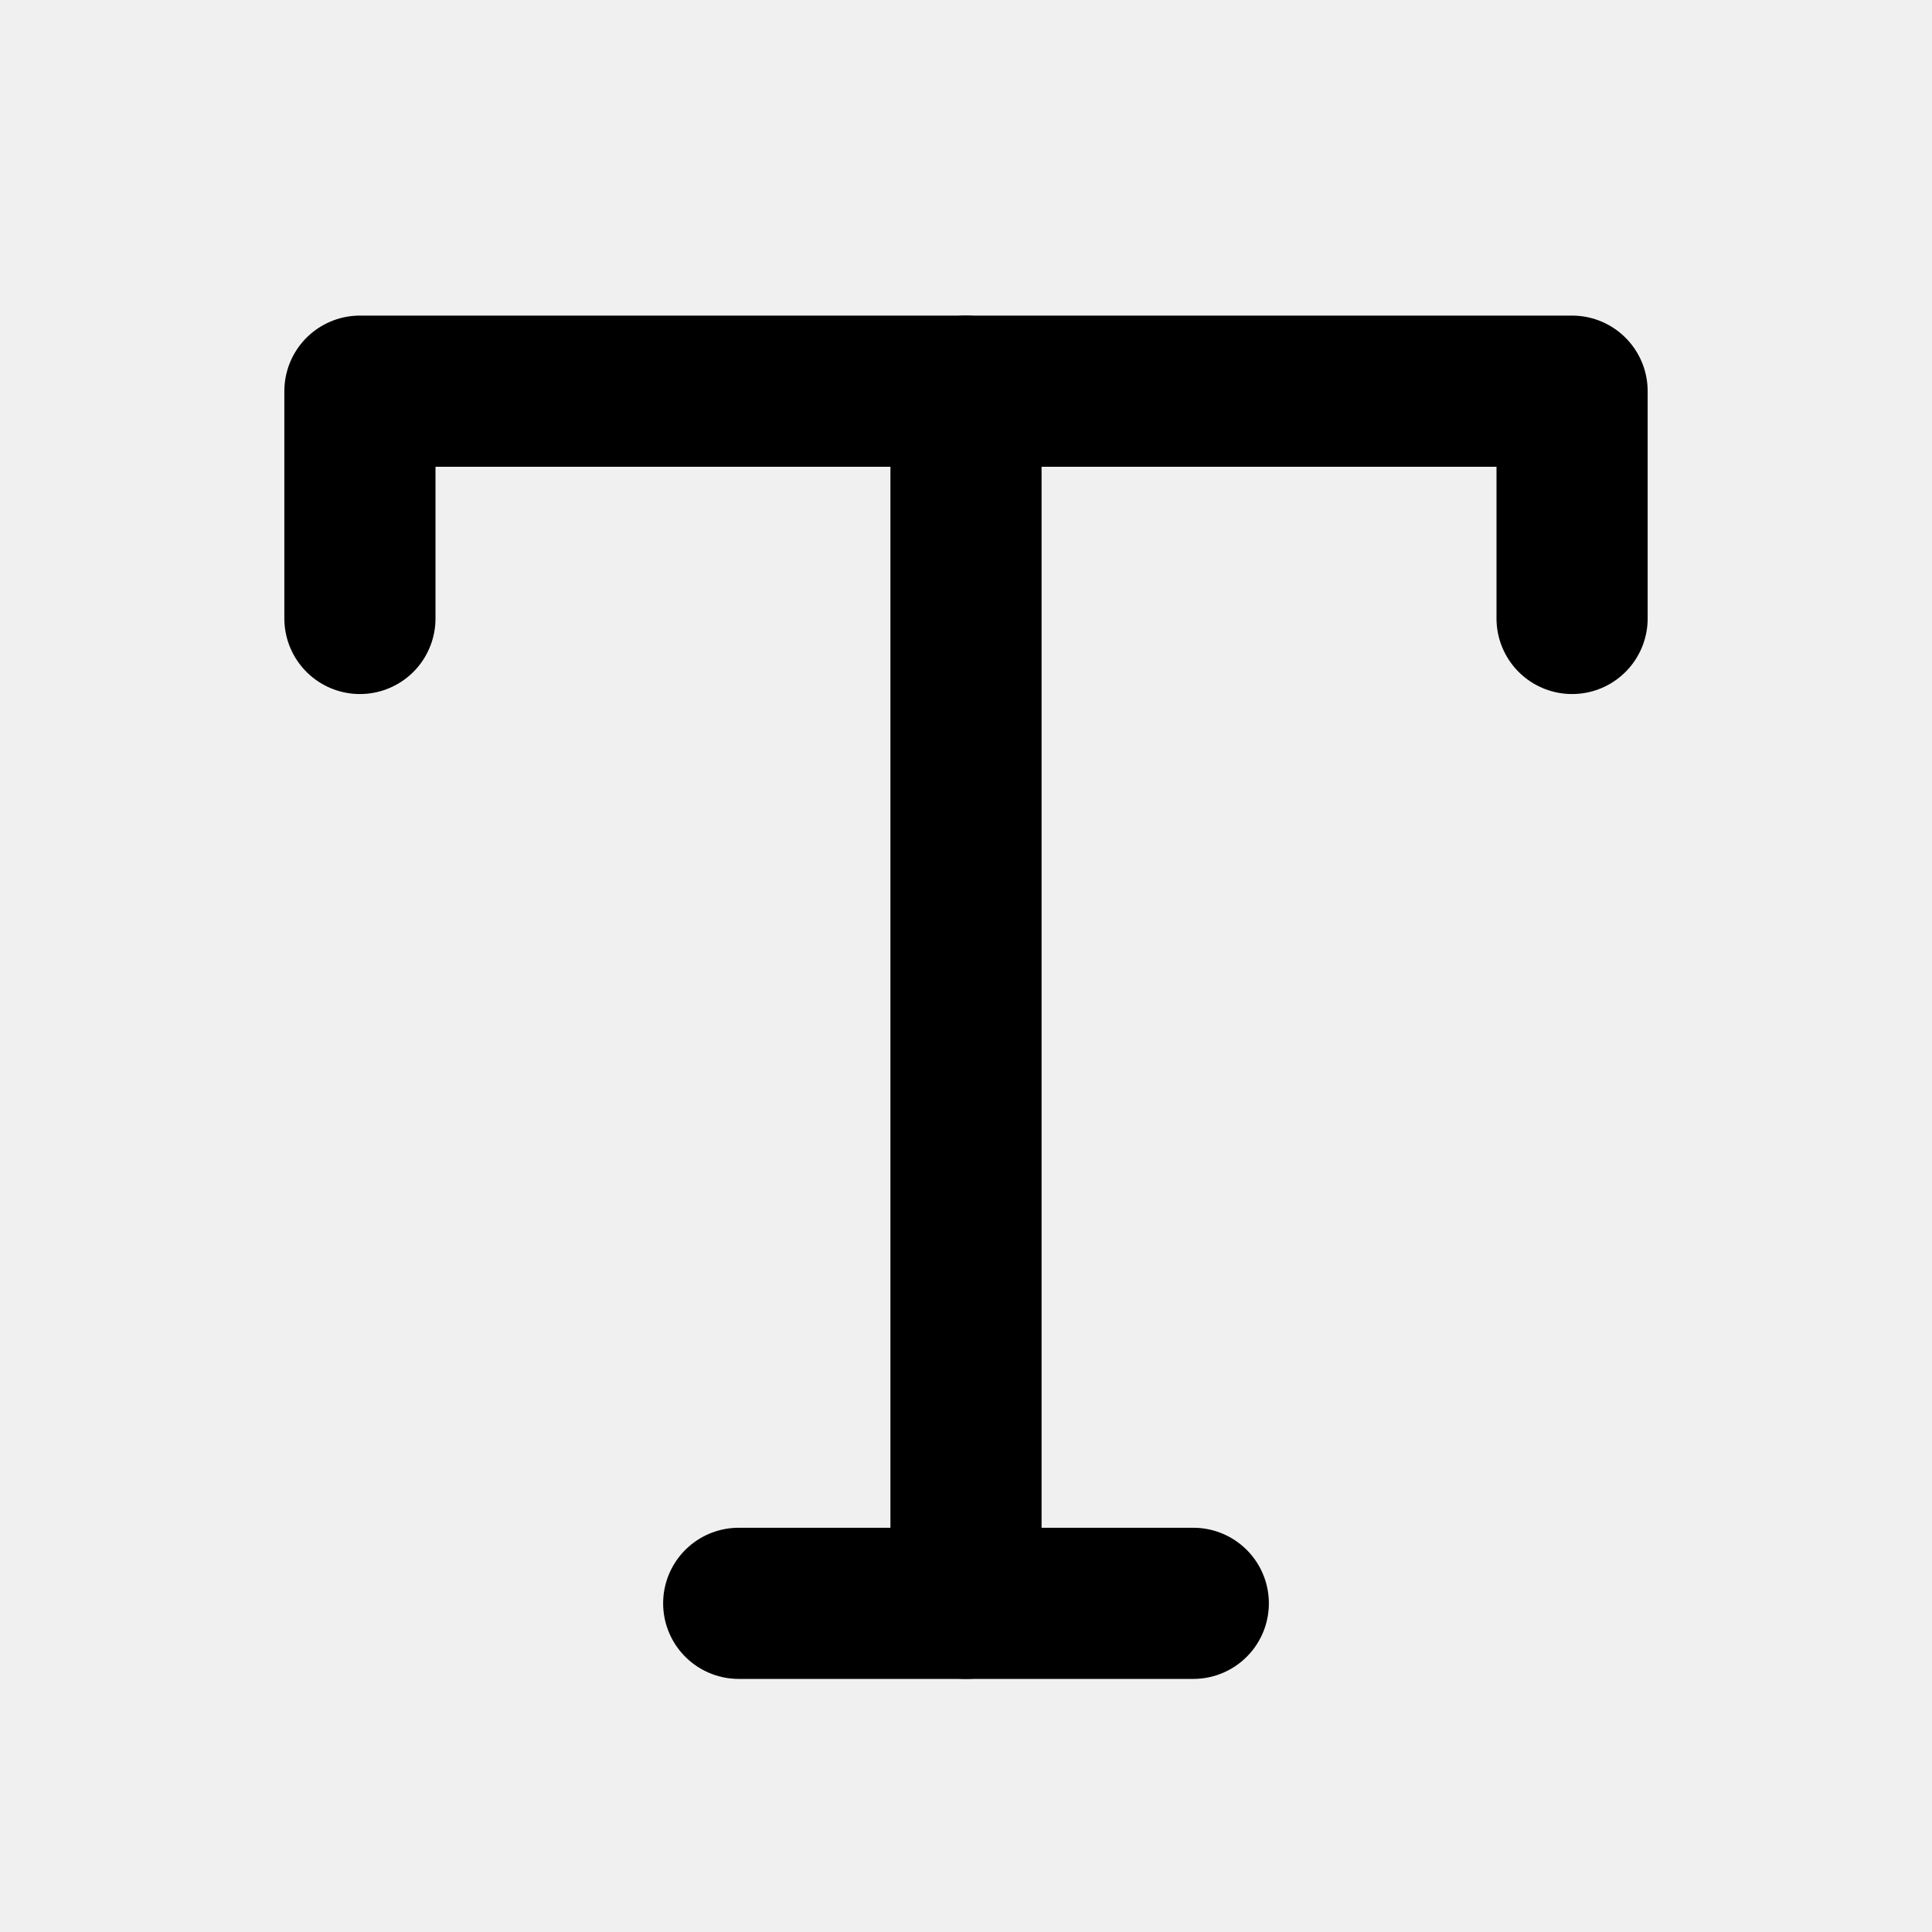
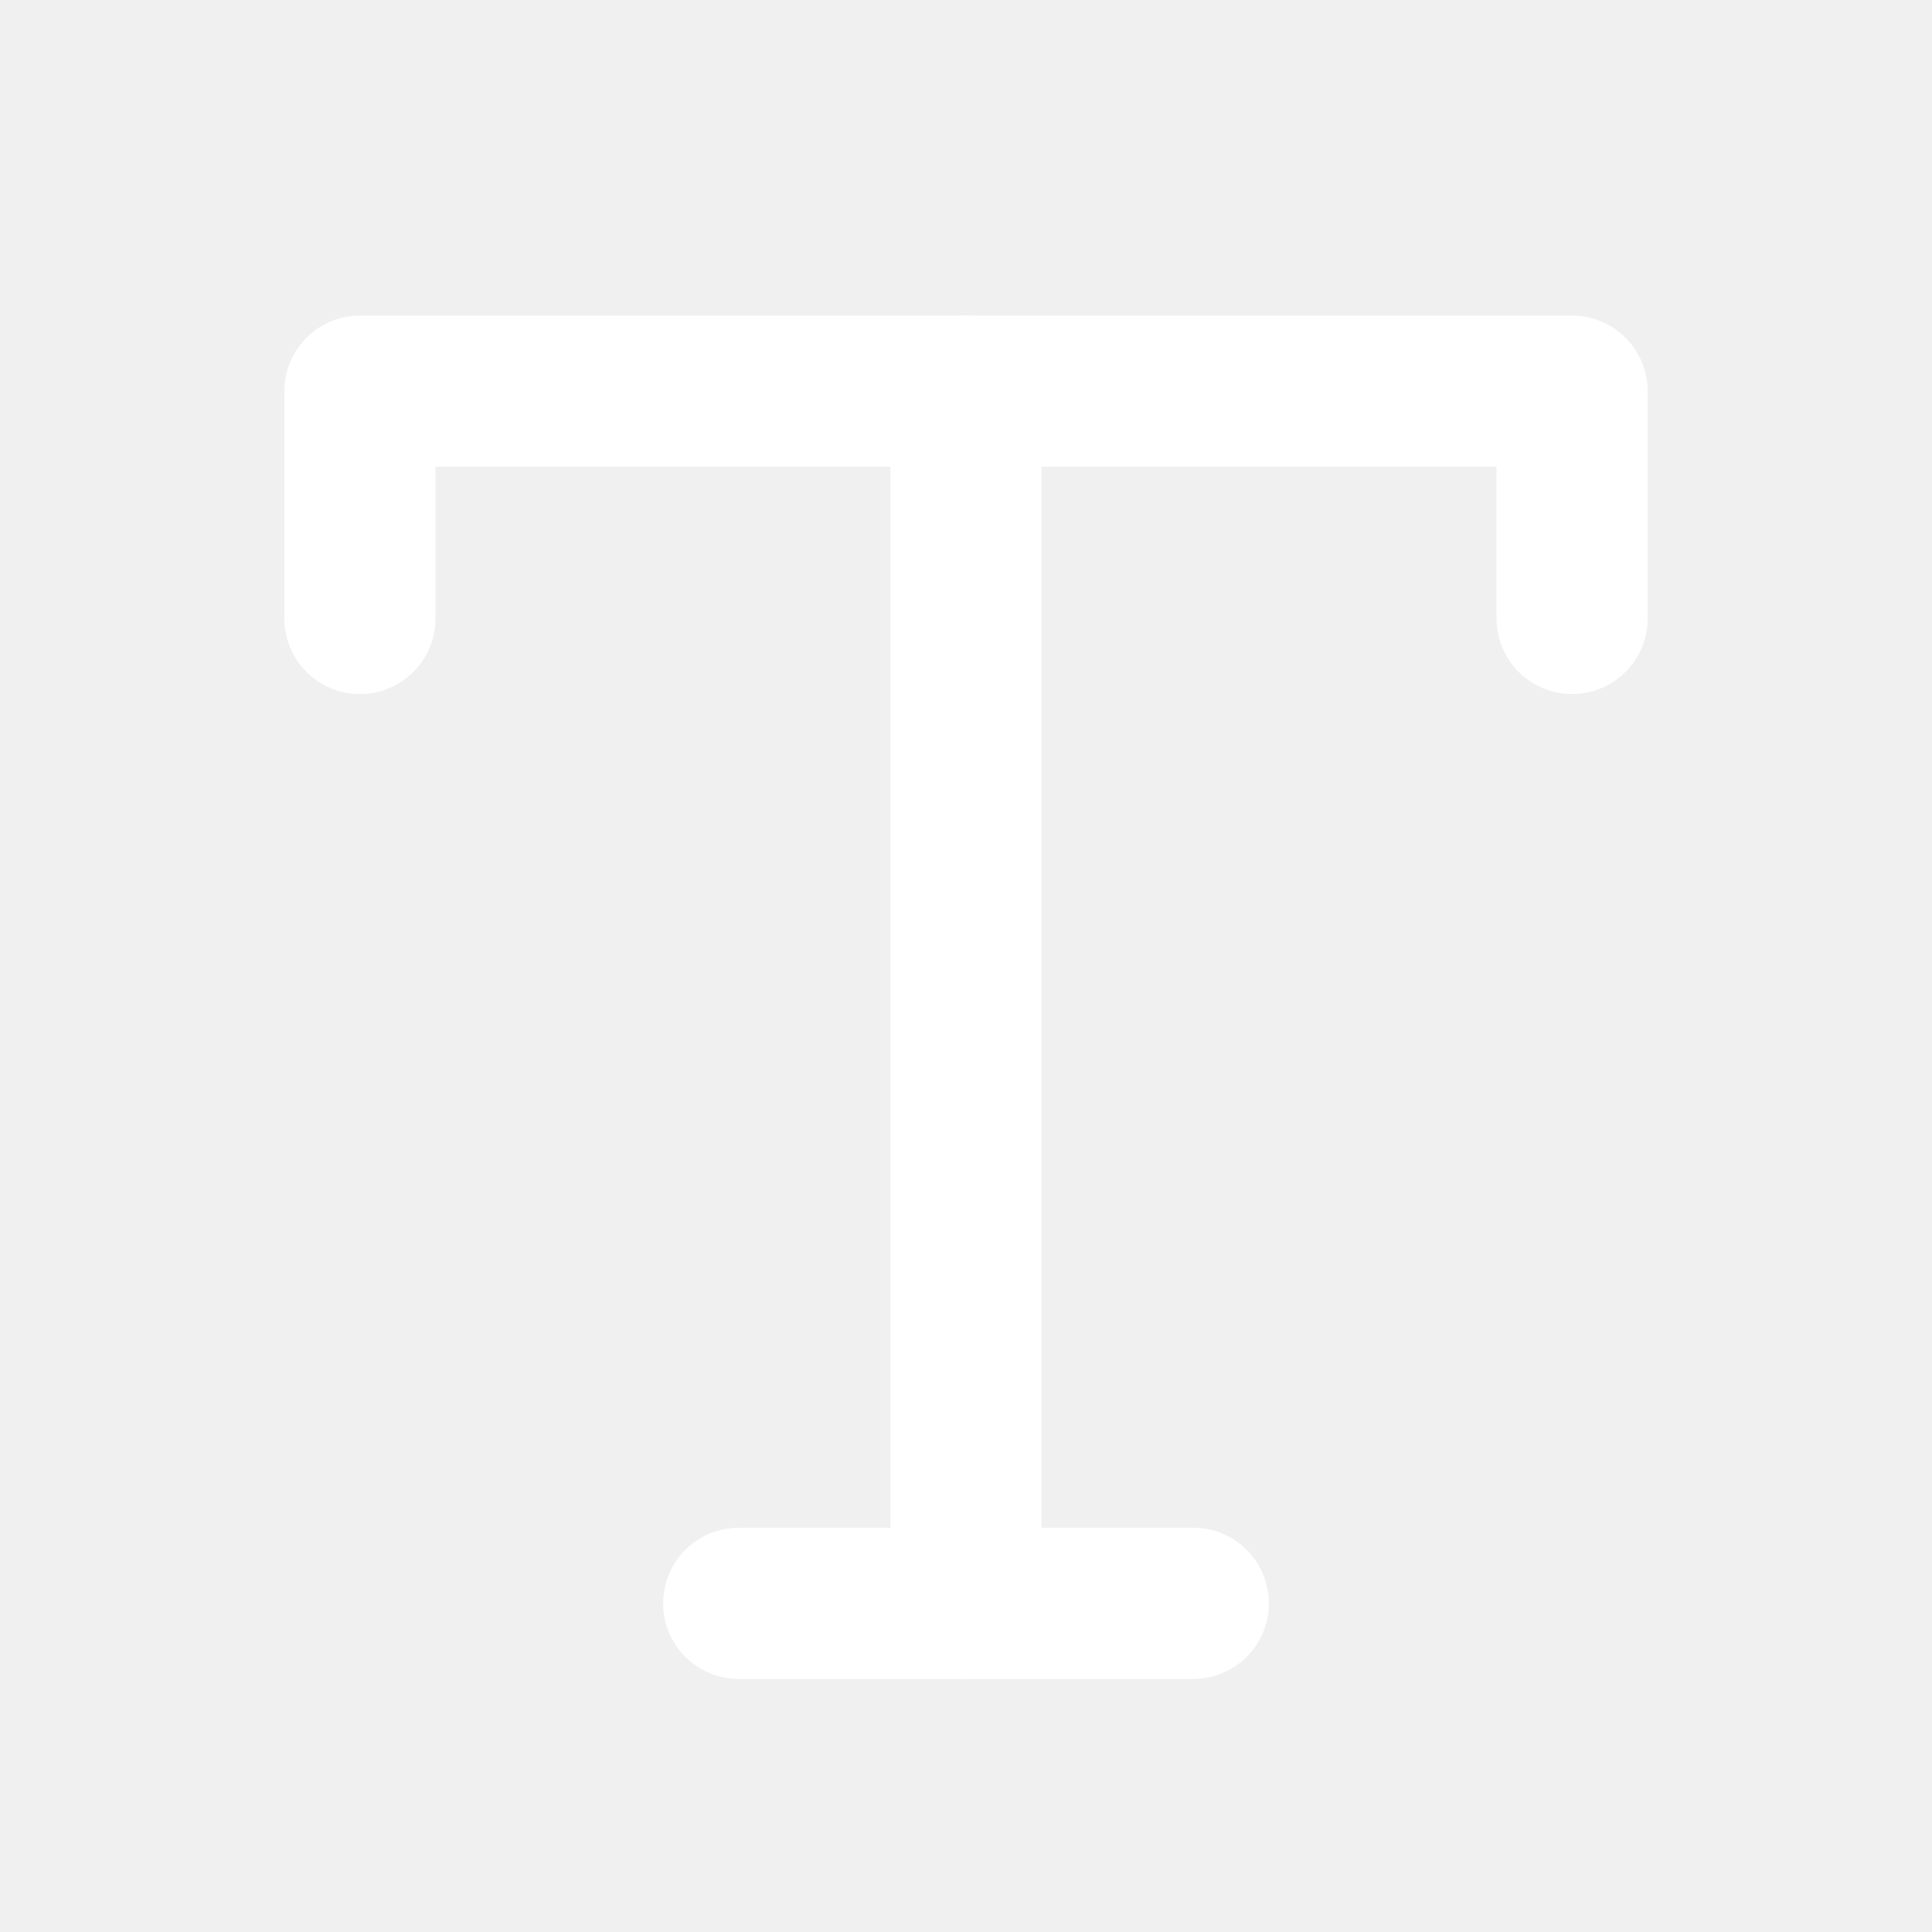
<svg xmlns="http://www.w3.org/2000/svg" width="17" height="17" viewBox="0 0 17 17" fill="none">
-   <path d="M3.167 5.442V3.442H13.833V5.442" stroke="black" stroke-width="1.33" stroke-linecap="round" stroke-linejoin="round" />
-   <path d="M6.5 14.108H10.5" stroke="black" stroke-width="1.33" stroke-linecap="round" stroke-linejoin="round" />
-   <path d="M8.5 3.442V14.108" stroke="black" stroke-width="1.33" stroke-linecap="round" stroke-linejoin="round" />
+   <path d="M3.167 5.442V3.442H13.833V5.442" stroke="white" stroke-width="1.33" stroke-linecap="round" stroke-linejoin="round" />
+   <path d="M6.5 14.108H10.5" stroke="white" stroke-width="1.33" stroke-linecap="round" stroke-linejoin="round" />
+   <path d="M8.5 3.442V14.108" stroke="white" stroke-width="1.33" stroke-linecap="round" stroke-linejoin="round" />
</svg>
